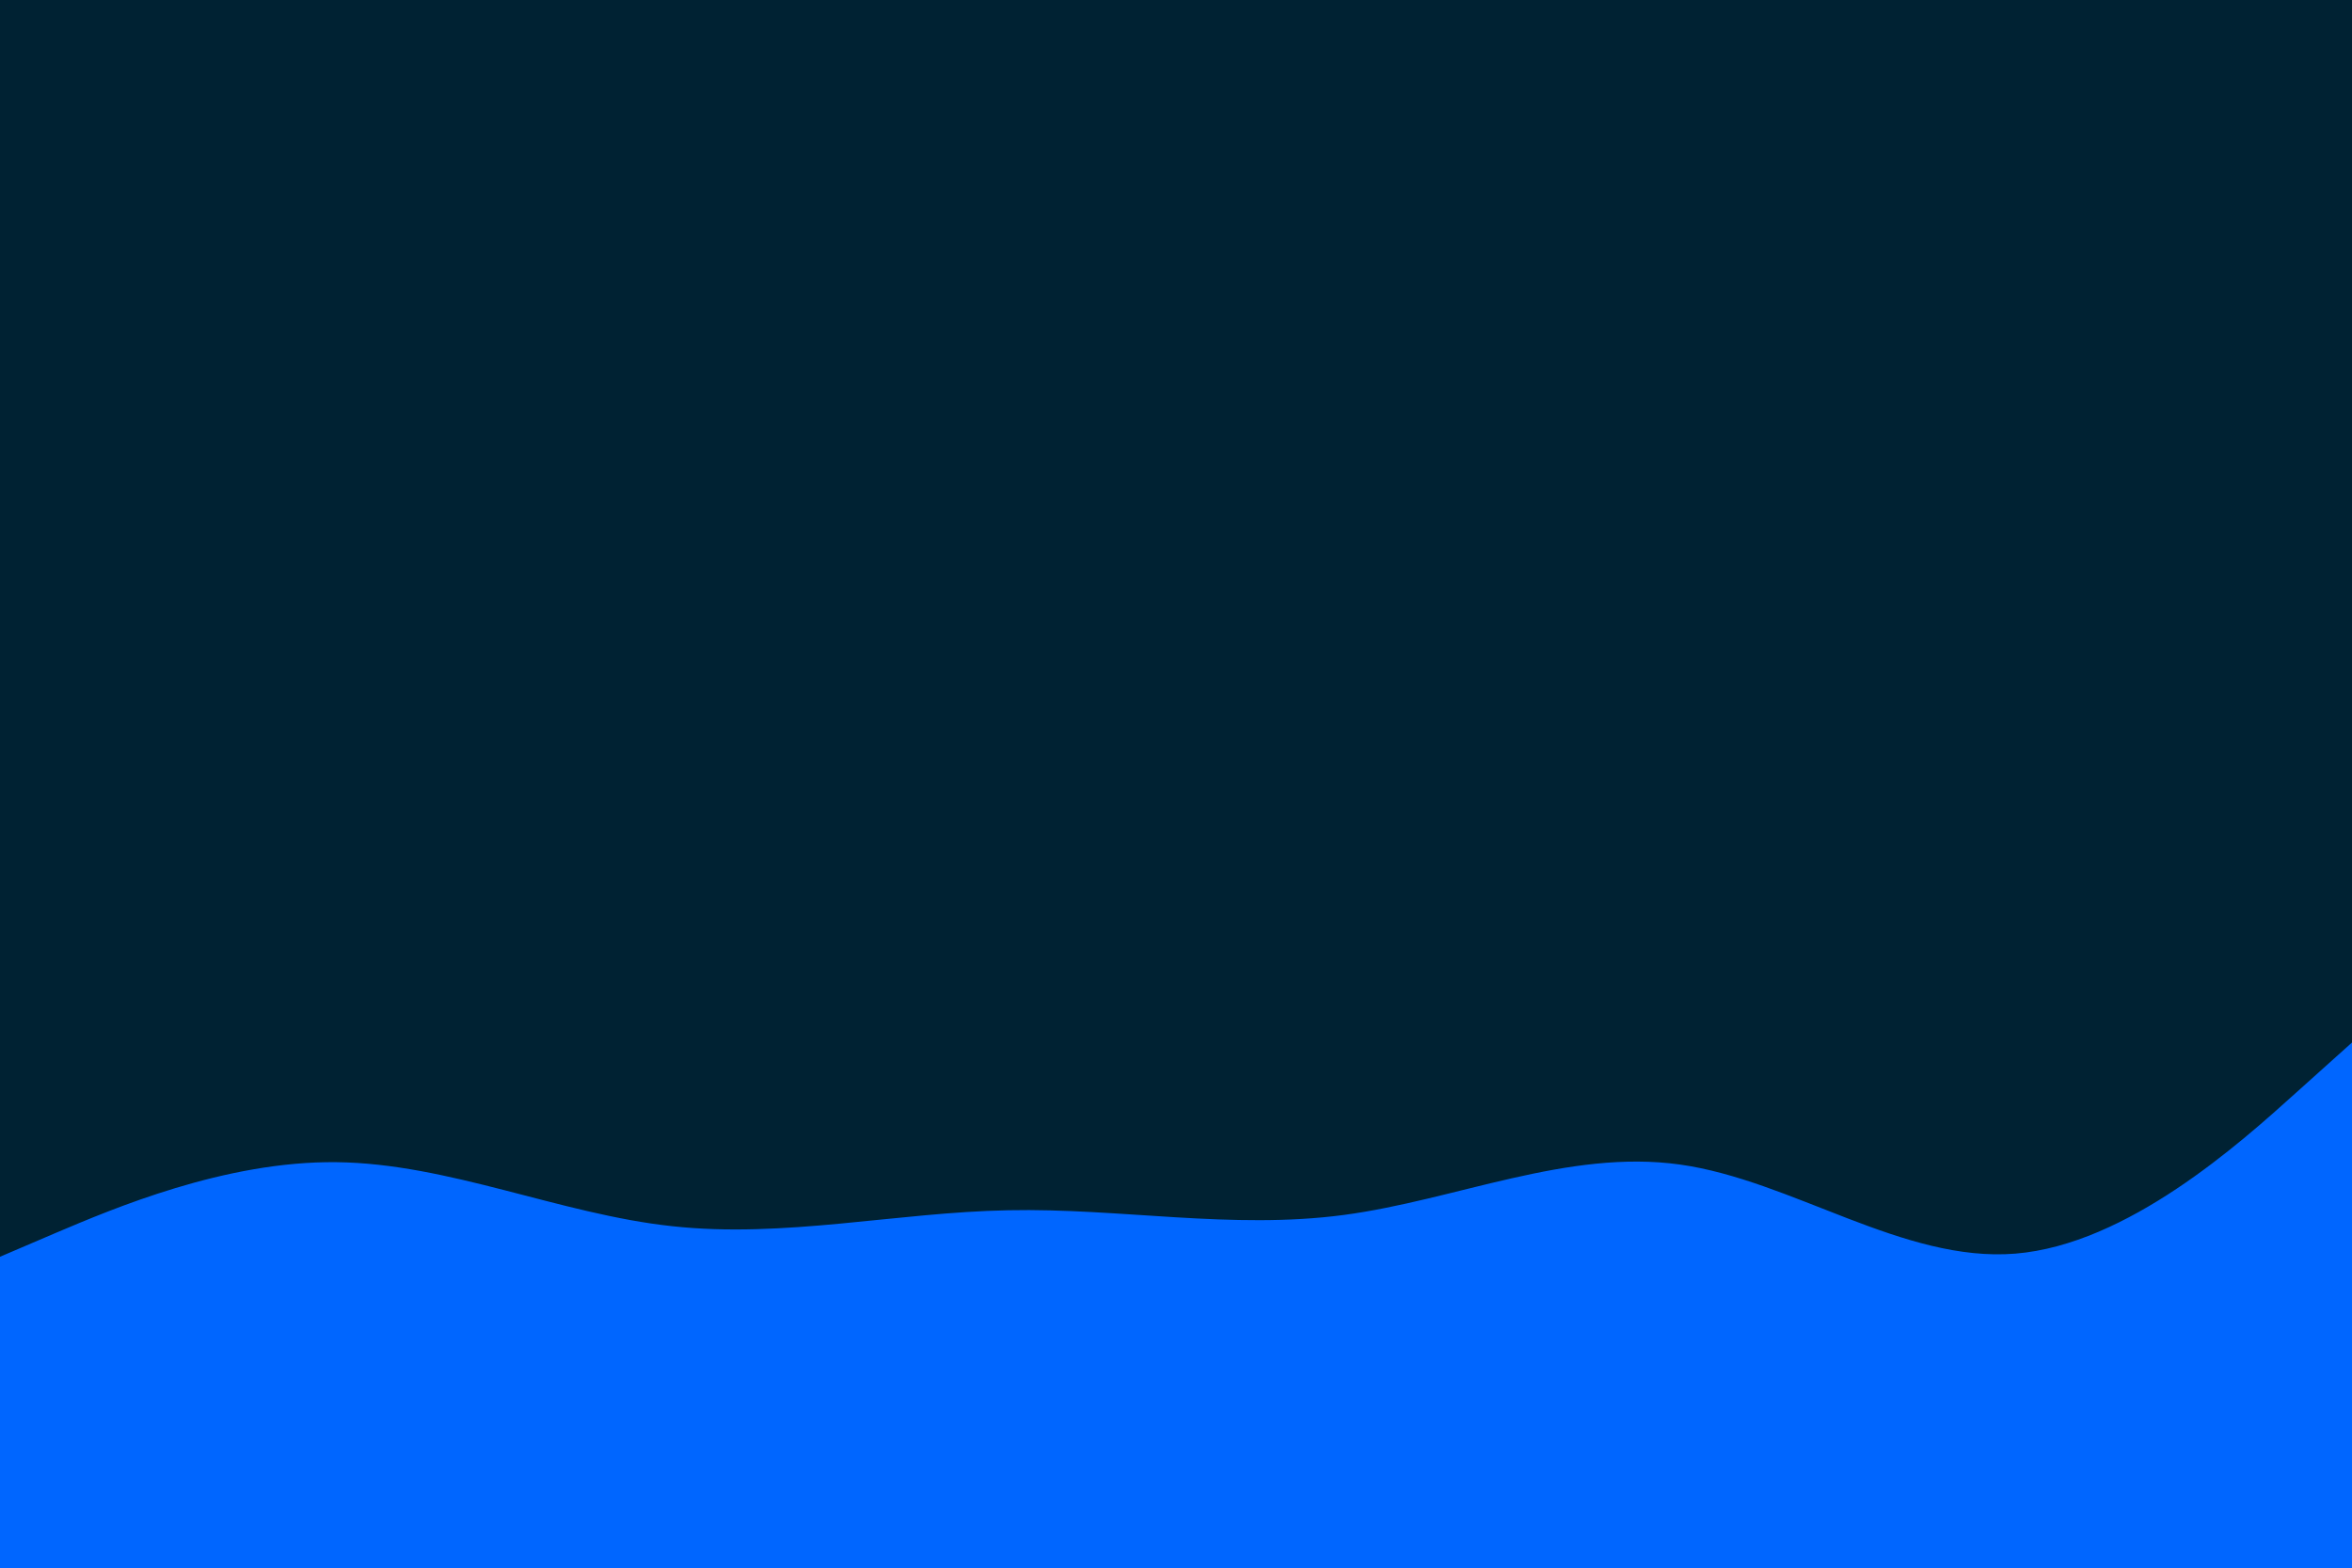
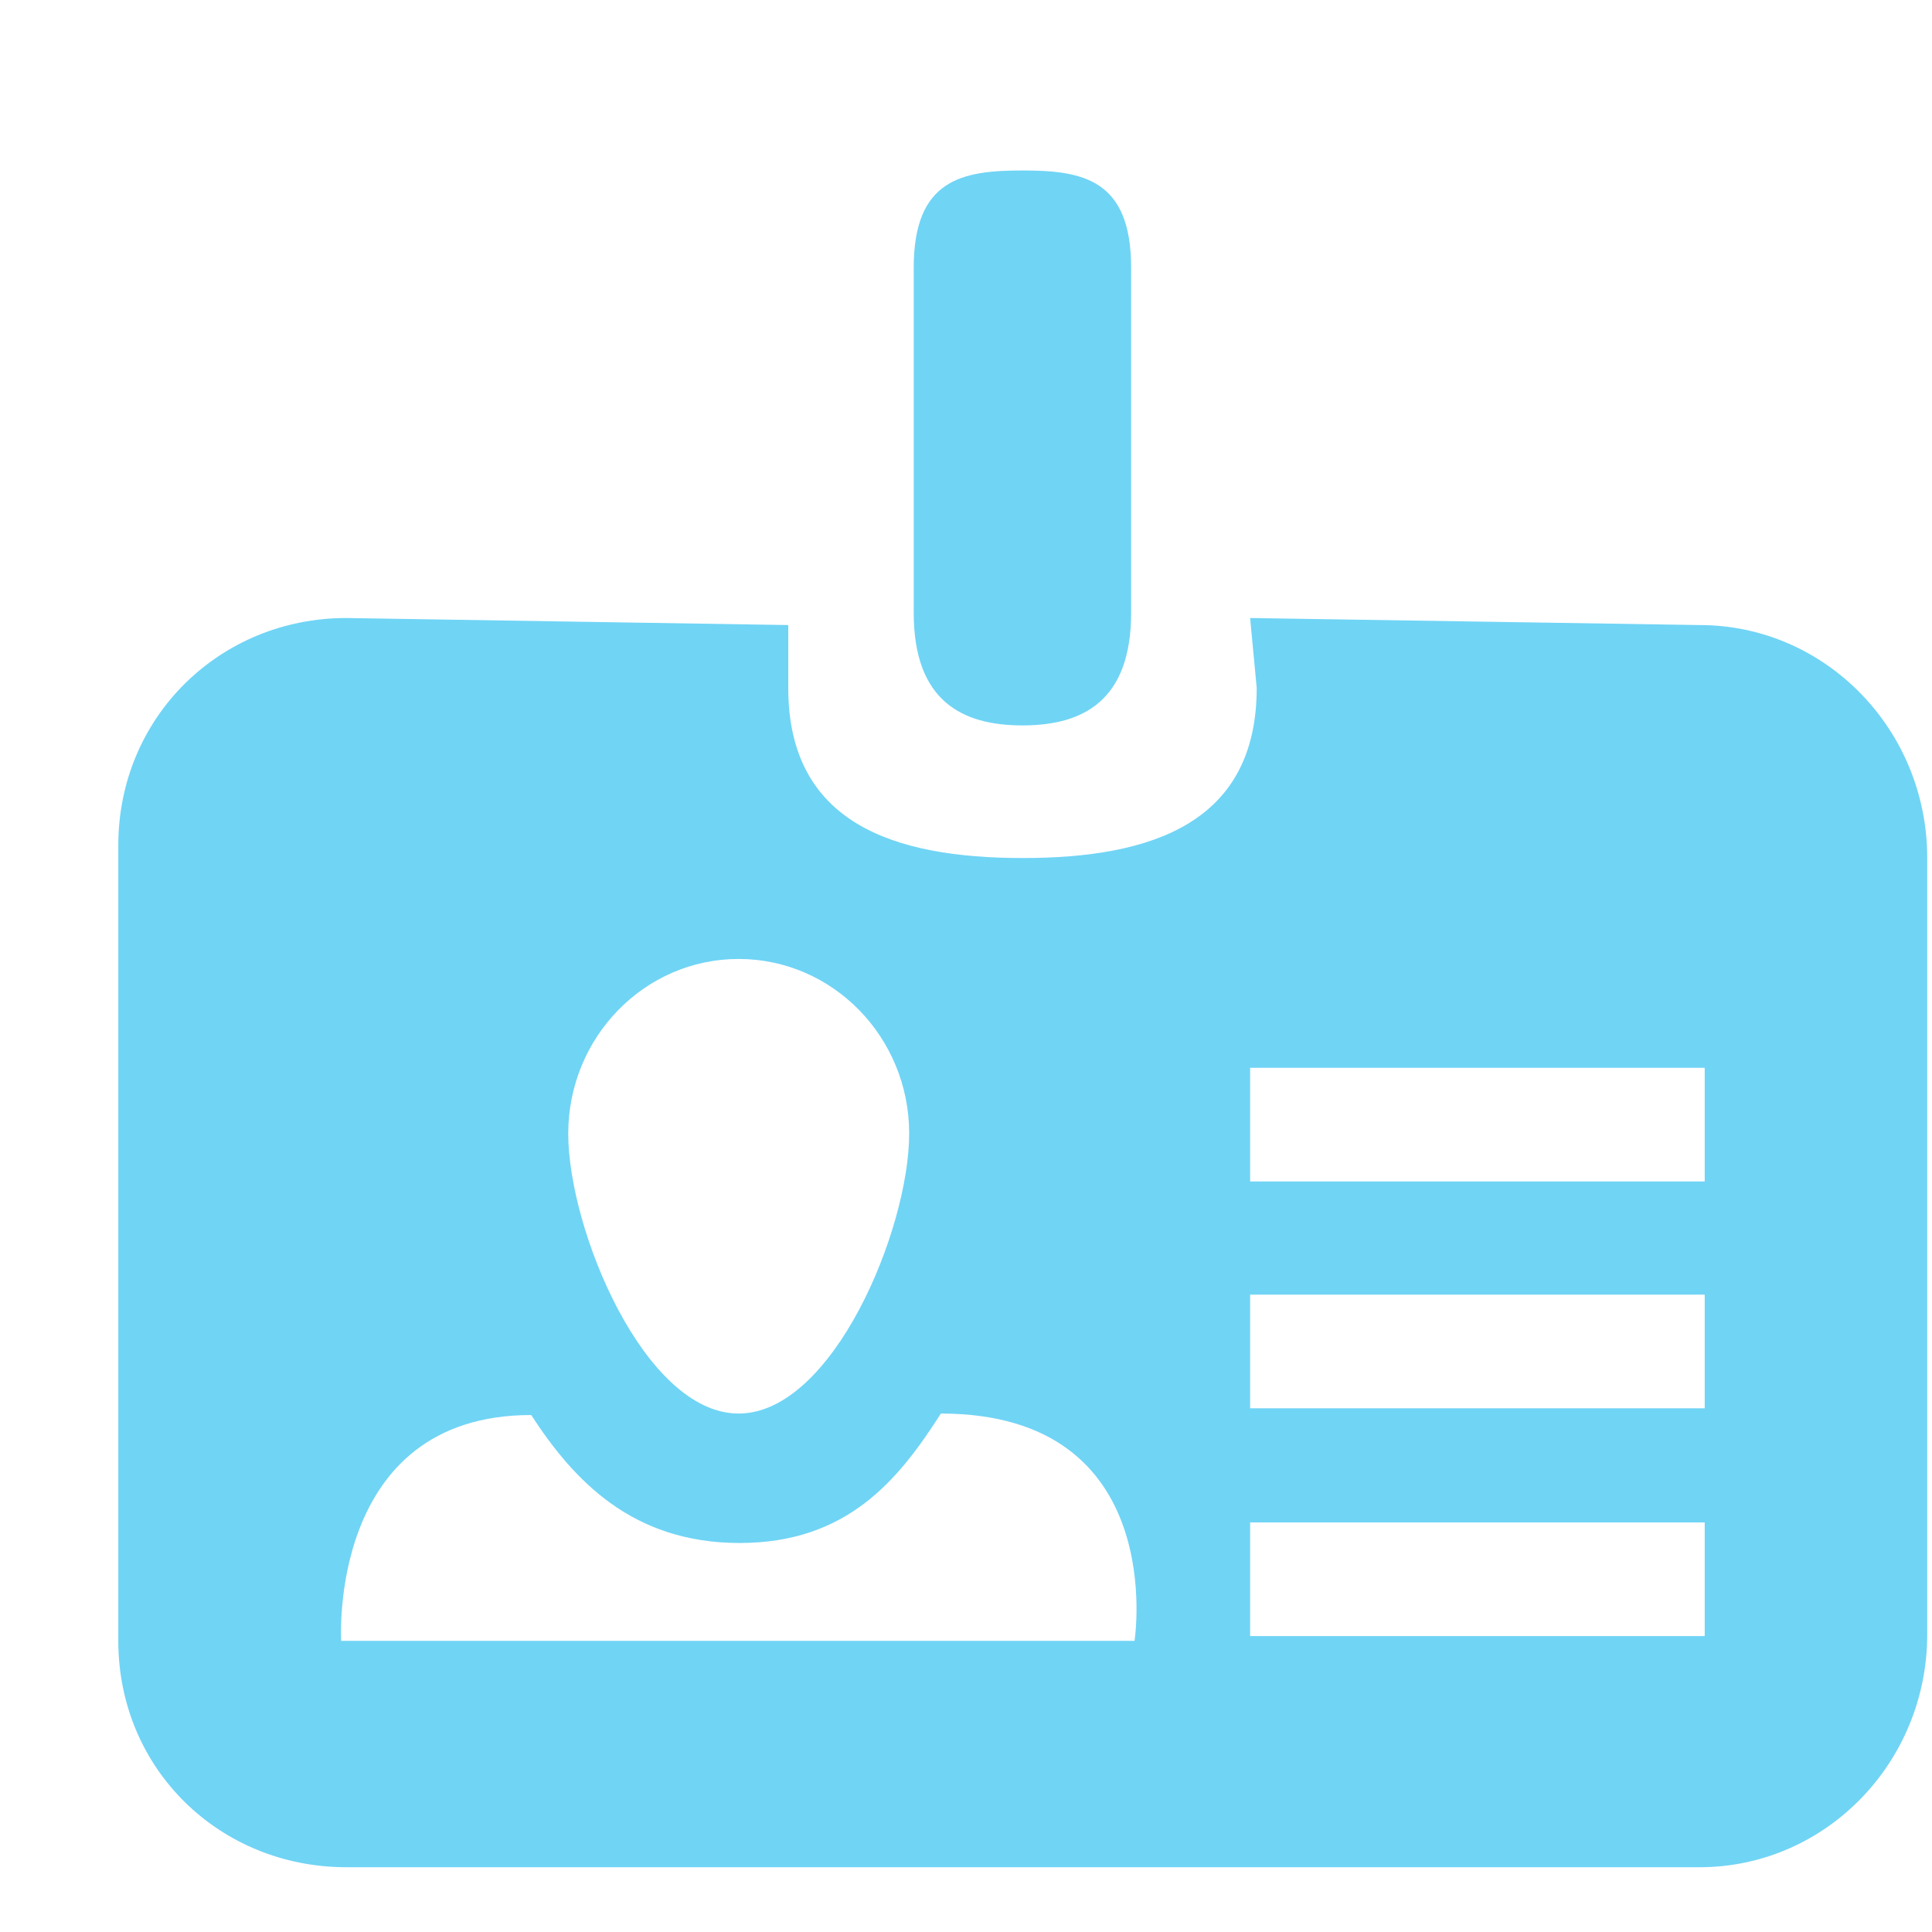
- <svg xmlns="http://www.w3.org/2000/svg" id="visual" viewBox="0 0 900 600" width="900" height="600" version="1.1">
-   <rect x="0" y="0" width="900" height="600" fill="#002233" />
-   <path d="M0 481L21.5 471.8C43 462.7 86 444.3 128.8 444.8C171.7 445.3 214.3 464.7 257.2 469.3C300 474 343 464 385.8 463.2C428.7 462.3 471.3 470.7 514.2 465C557 459.3 600 439.7 642.8 445.7C685.7 451.7 728.3 483.3 771.2 479.8C814 476.3 857 437.7 878.5 418.3L900 399L900 601L878.5 601C857 601 814 601 771.2 601C728.3 601 685.7 601 642.8 601C600 601 557 601 514.2 601C471.3 601 428.7 601 385.8 601C343 601 300 601 257.2 601C214.3 601 171.7 601 128.8 601C86 601 43 601 21.5 601L0 601Z" fill="#0066FF" stroke-linecap="round" stroke-linejoin="miter" />
+ <svg xmlns="http://www.w3.org/2000/svg" width="400px" height="400px" viewBox="0 -0.5 17 17" version="1.1" class="si-glyph si-glyph-badge-name" fill="#000000">
+   <g id="SVGRepo_bgCarrier" stroke-width="0" />
+   <g id="SVGRepo_tracerCarrier" stroke-linecap="round" stroke-linejoin="round" />
+   <g id="SVGRepo_iconCarrier">
+     <defs> </defs>
+     <g stroke="none" stroke-width="1" fill="none" fill-rule="evenodd">
+       <g transform="translate(1, 1)" fill="#70d4f5">
+         <path d="M7.997,4.883 C7.469,4.883 7.04,4.671 7.04,3.892 L7.04,0.856 C7.04,0.075 7.469,4.54747351e-13 7.997,4.54747351e-13 C8.525,4.54747351e-13 8.953,0.075 8.953,0.856 L8.953,3.892 C8.953,4.671 8.525,4.883 7.997,4.883 L7.997,4.883 Z" class="si-glyph-fill"> </path>
+         <path d="M10,3.938 L10.058,4.553 C10.058,5.741 9.136,6.05 7.999,6.05 C6.86,6.05 5.936,5.741 5.936,4.553 L5.936,4 L2.047,3.938 C0.938,3.938 0.041,4.807 0.041,5.938 L0.041,12.938 C0.041,14.07 0.937,14.93 2.047,14.93 L13.955,14.93 C15.06,14.93 15.958,14.012 15.958,12.88 L15.958,6.05 C15.958,4.919 15.061,4 13.955,4 L10,3.938 Z M5.499,6.938 C6.327,6.938 7,7.626 7,8.474 C7,9.32 6.327,10.938 5.499,10.938 C4.671,10.938 4,9.319 4,8.474 C4.001,7.626 4.672,6.938 5.499,6.938 L5.499,6.938 Z M8.983,12.938 L2.002,12.938 C2.002,12.938 1.882,10.951 3.674,10.951 C4.047,11.524 4.561,12.077 5.508,12.077 C6.457,12.077 6.907,11.52 7.279,10.938 C9.295,10.939 8.983,12.938 8.983,12.938 L8.983,12.938 Z M14,12.896 L10,12.896 L10,11.896 L14,11.896 L14,12.896 L14,12.896 Z M14,10.892 L10,10.892 L10,9.892 L14,9.892 L14,10.892 L14,10.892 Z M14,8.896 L10,8.896 L10,7.896 L14,7.896 L14,8.896 L14,8.896 Z" class="si-glyph-fill"> </path>
+       </g>
+     </g>
+   </g>
</svg>
